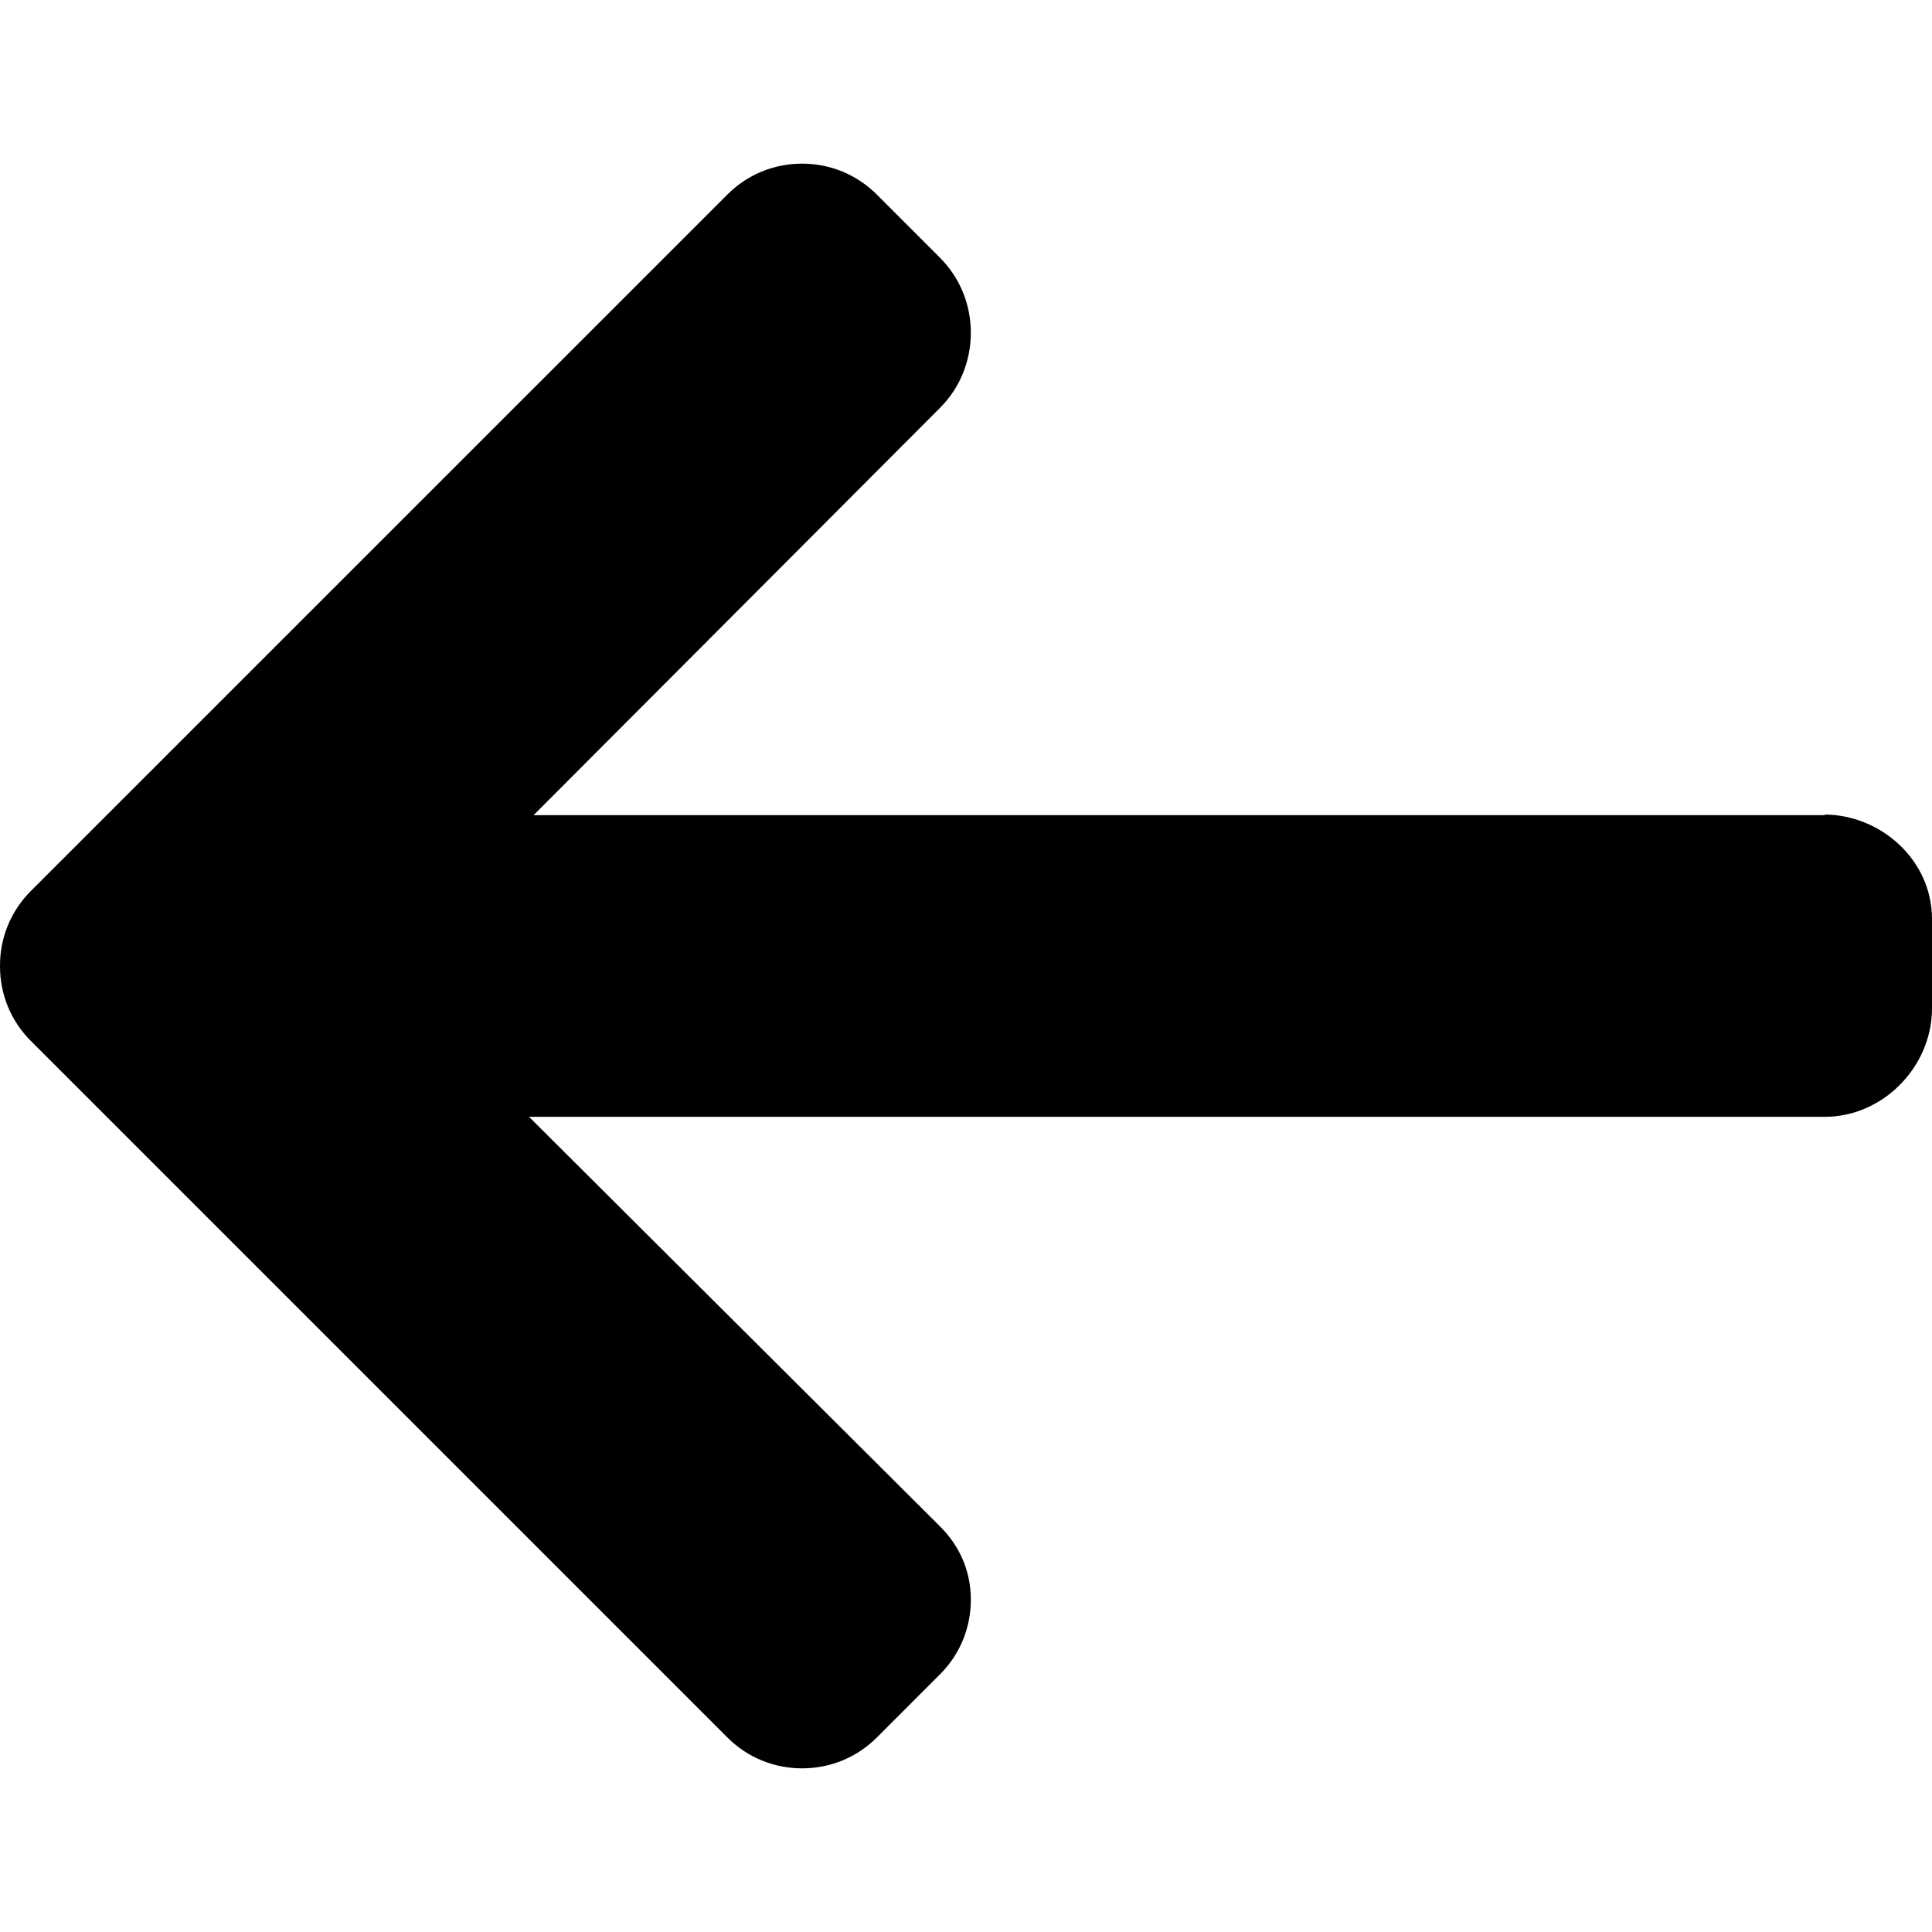
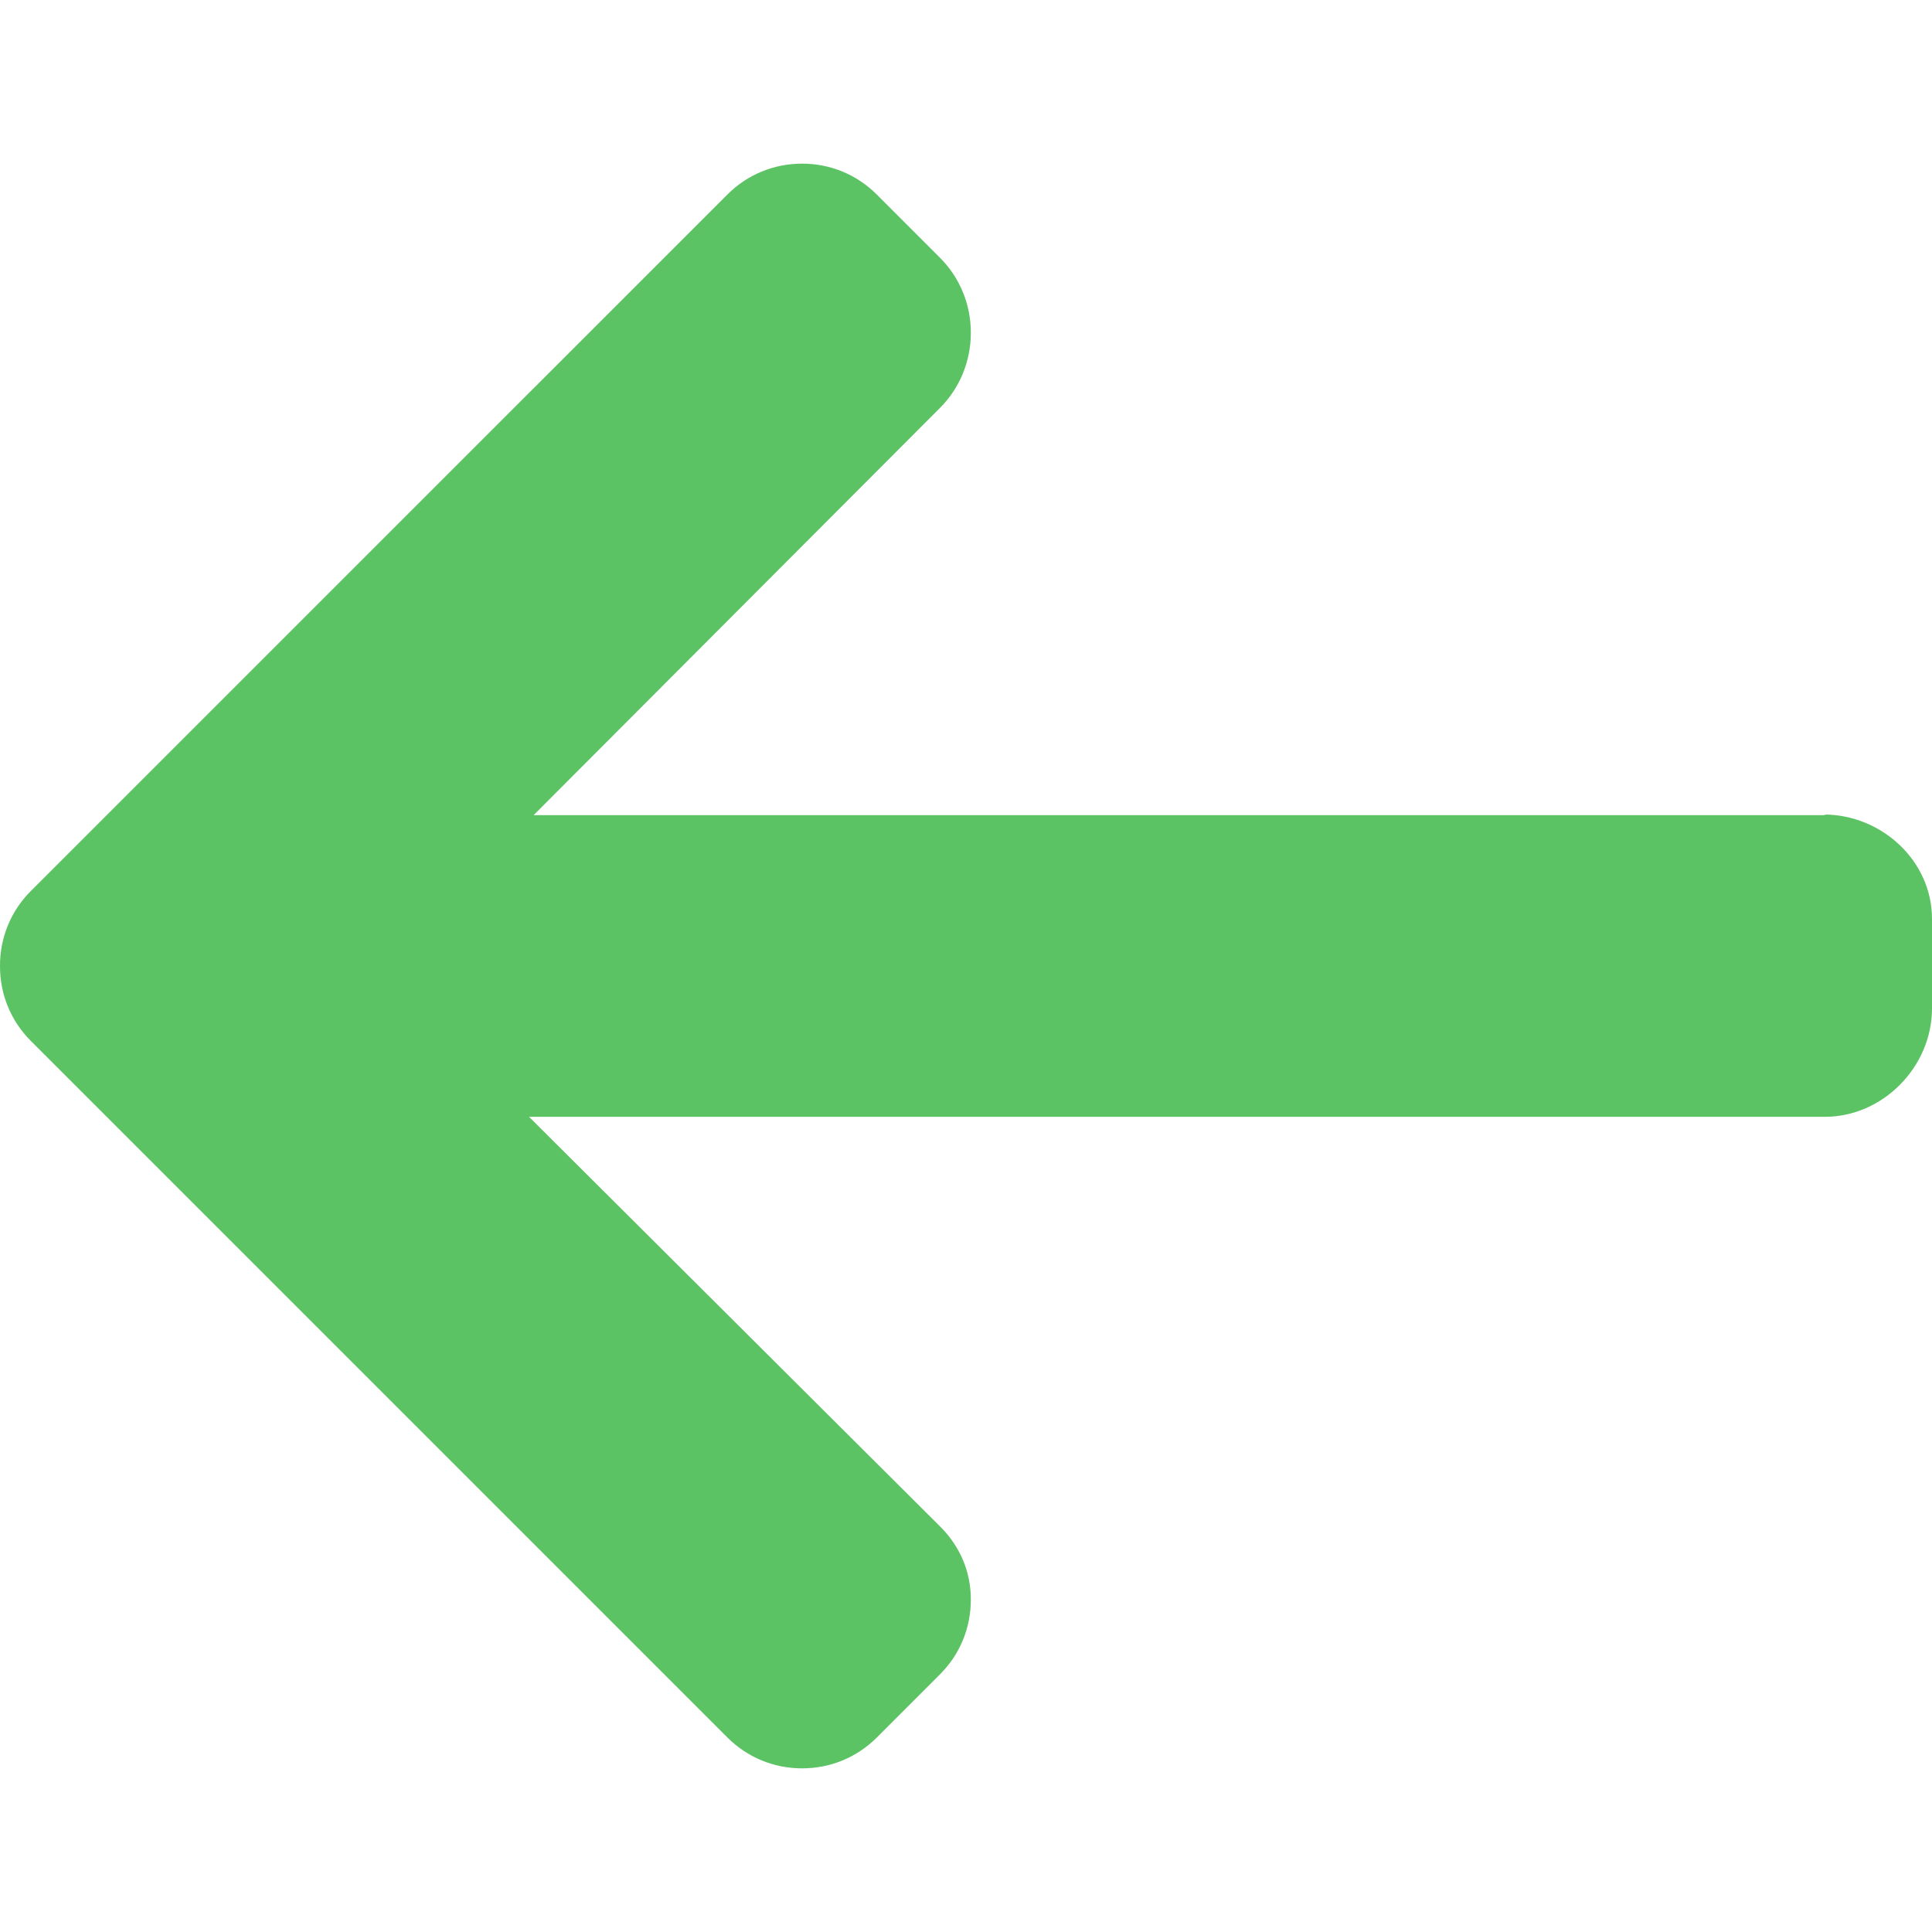
<svg xmlns="http://www.w3.org/2000/svg" version="1.1" id="Layer_1" x="0px" y="0px" viewBox="0 0 492 492" style="enable-background:new 0 0 492 492;" xml:space="preserve">
  <g>
    <g>
-       <path d="M464.344,207.418l0.768,0.168H135.888l103.496-103.724c5.068-5.064,7.848-11.924,7.848-19.124    c0-7.2-2.78-14.012-7.848-19.088L223.28,49.538c-5.064-5.064-11.812-7.864-19.008-7.864c-7.2,0-13.952,2.78-19.016,7.844    L7.844,226.914C2.76,231.998-0.02,238.77,0,245.974c-0.02,7.244,2.76,14.02,7.844,19.096l177.412,177.412    c5.064,5.06,11.812,7.844,19.016,7.844c7.196,0,13.944-2.788,19.008-7.844l16.104-16.112c5.068-5.056,7.848-11.808,7.848-19.008    c0-7.196-2.78-13.592-7.848-18.652L134.72,284.406h329.992c14.828,0,27.288-12.78,27.288-27.6v-22.788    C492,219.198,479.172,207.418,464.344,207.418z" />
+       <path fill="#5BC363" d="M464.344,207.418l0.768,0.168H135.888l103.496-103.724c5.068-5.064,7.848-11.924,7.848-19.124    c0-7.2-2.78-14.012-7.848-19.088L223.28,49.538c-5.064-5.064-11.812-7.864-19.008-7.864c-7.2,0-13.952,2.78-19.016,7.844    L7.844,226.914C2.76,231.998-0.02,238.77,0,245.974c-0.02,7.244,2.76,14.02,7.844,19.096l177.412,177.412    c5.064,5.06,11.812,7.844,19.016,7.844c7.196,0,13.944-2.788,19.008-7.844l16.104-16.112c5.068-5.056,7.848-11.808,7.848-19.008    c0-7.196-2.78-13.592-7.848-18.652L134.72,284.406h329.992c14.828,0,27.288-12.78,27.288-27.6v-22.788    C492,219.198,479.172,207.418,464.344,207.418z" />
    </g>
  </g>
  <g>
</g>
  <g>
</g>
  <g>
</g>
  <g>
</g>
  <g>
</g>
  <g>
</g>
  <g>
</g>
  <g>
</g>
  <g>
</g>
  <g>
</g>
  <g>
</g>
  <g>
</g>
  <g>
</g>
  <g>
</g>
  <g>
</g>
</svg>
